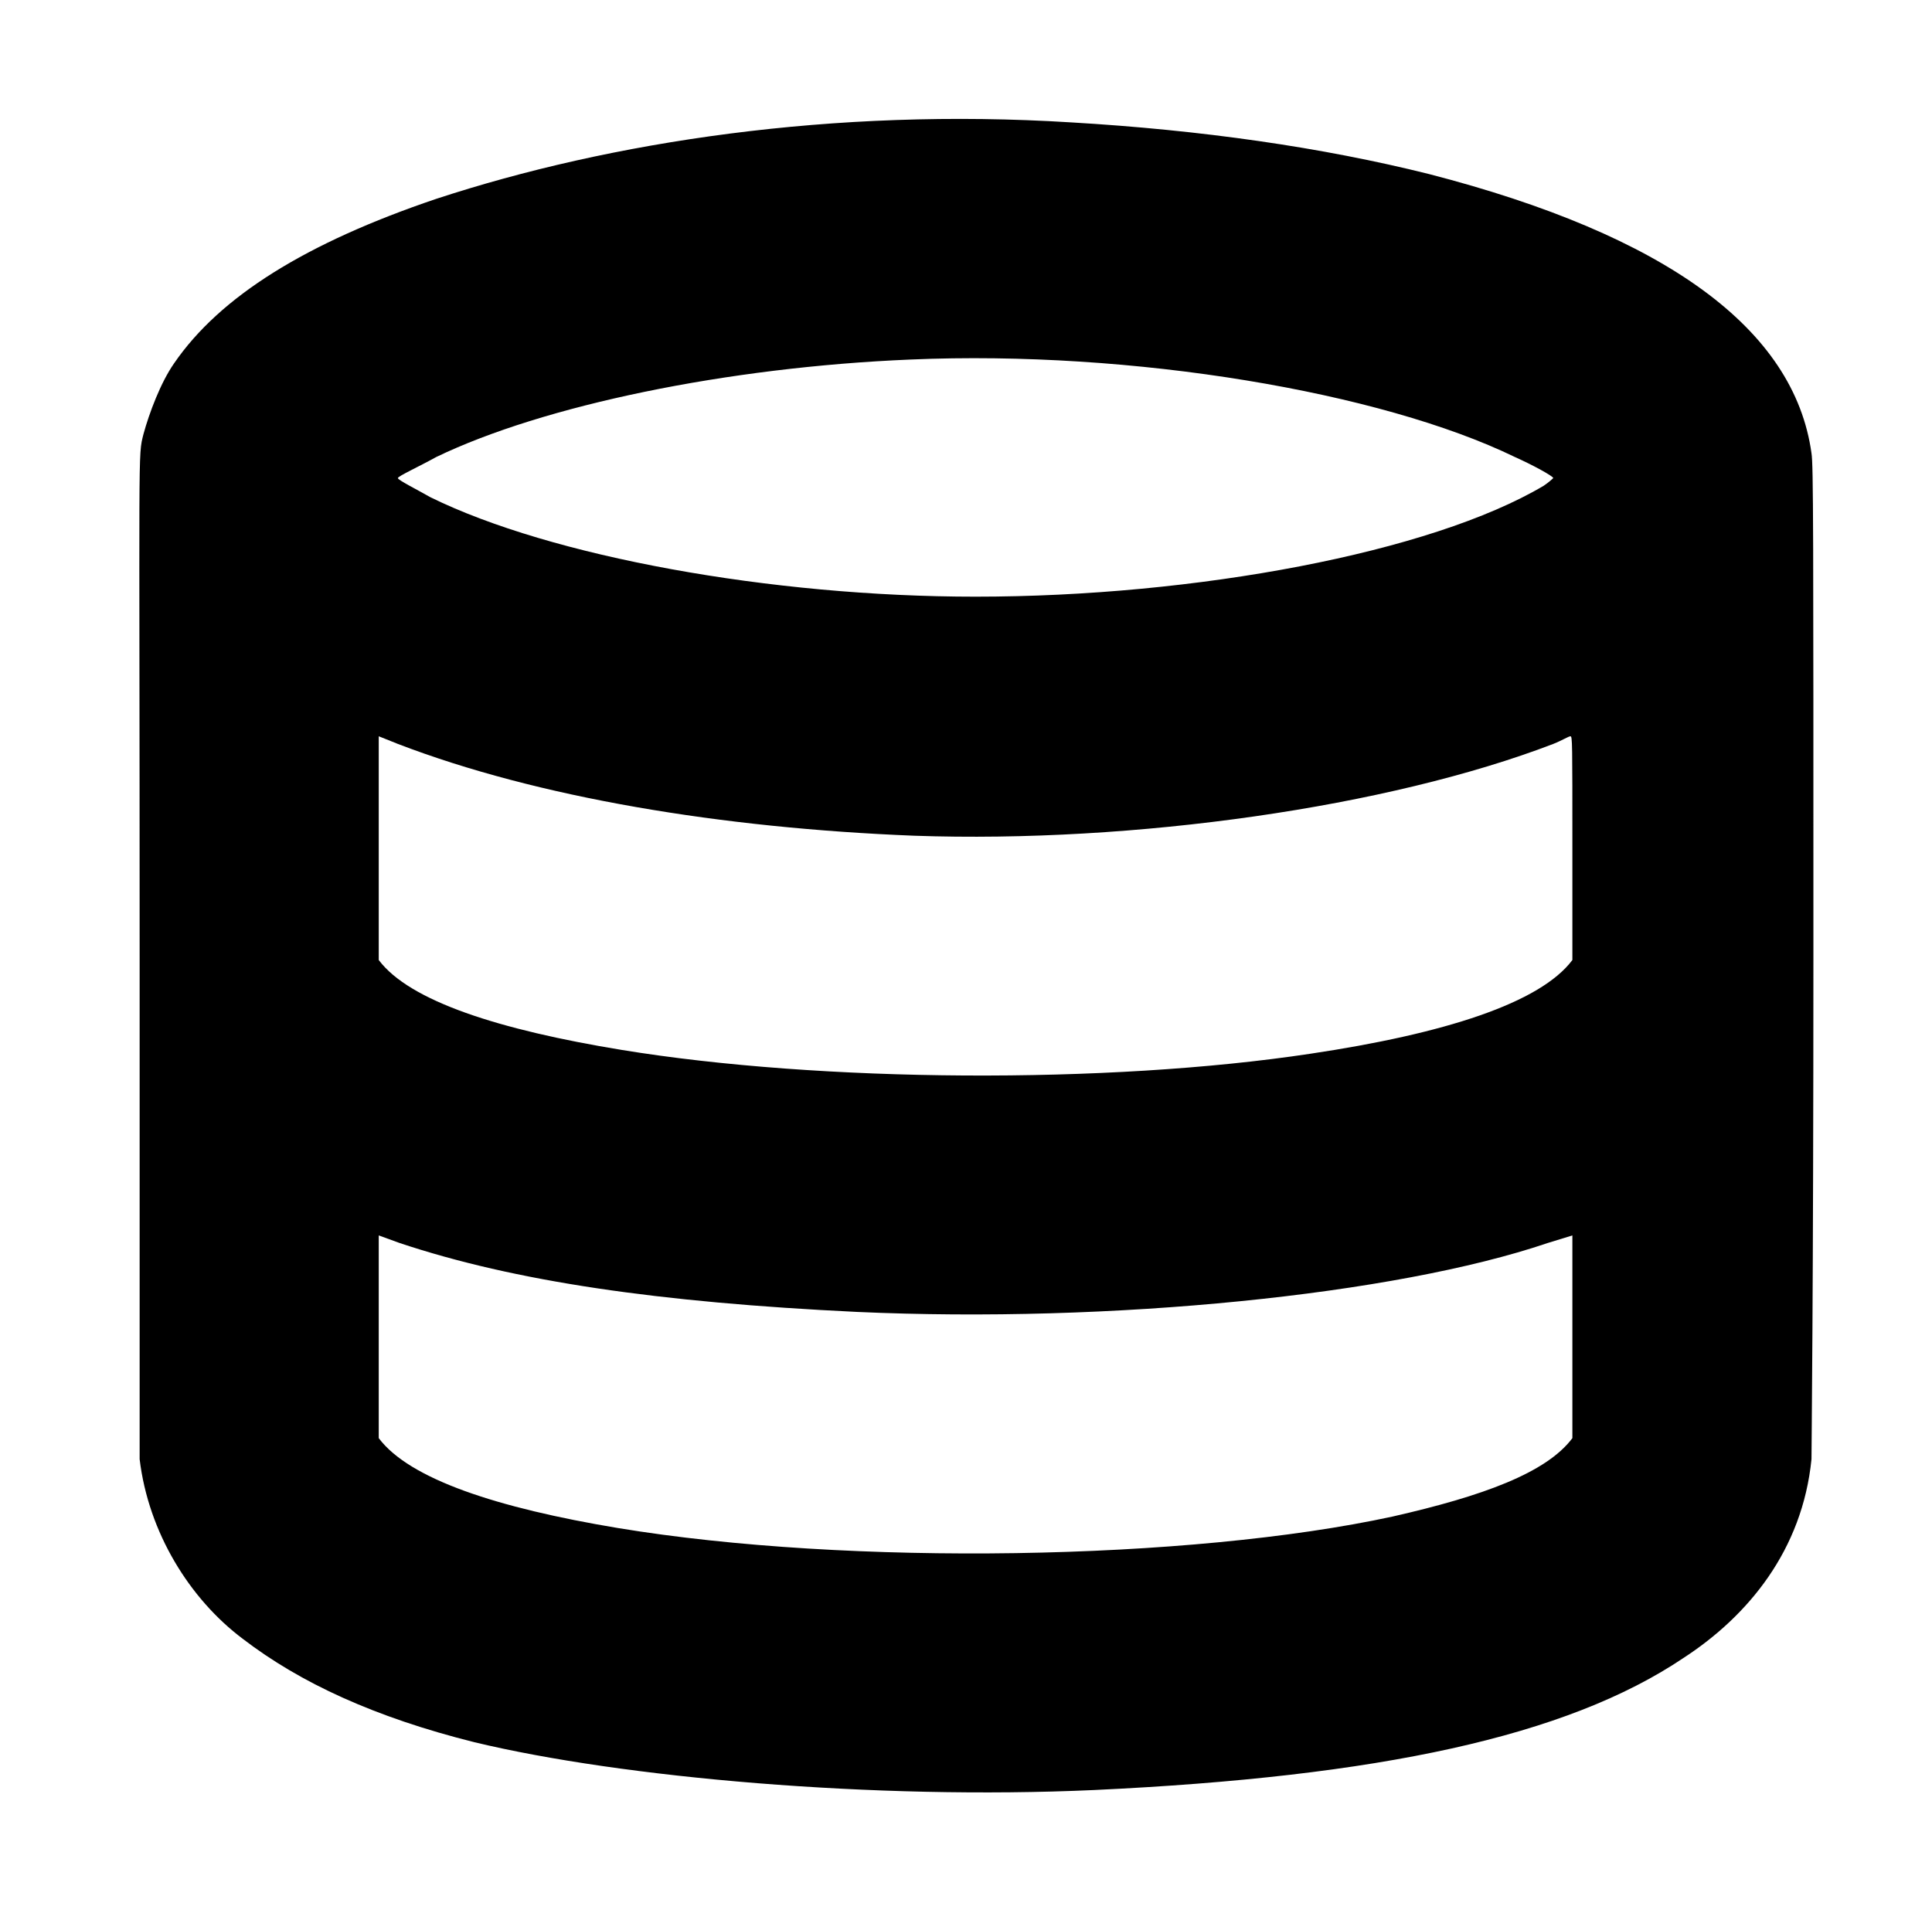
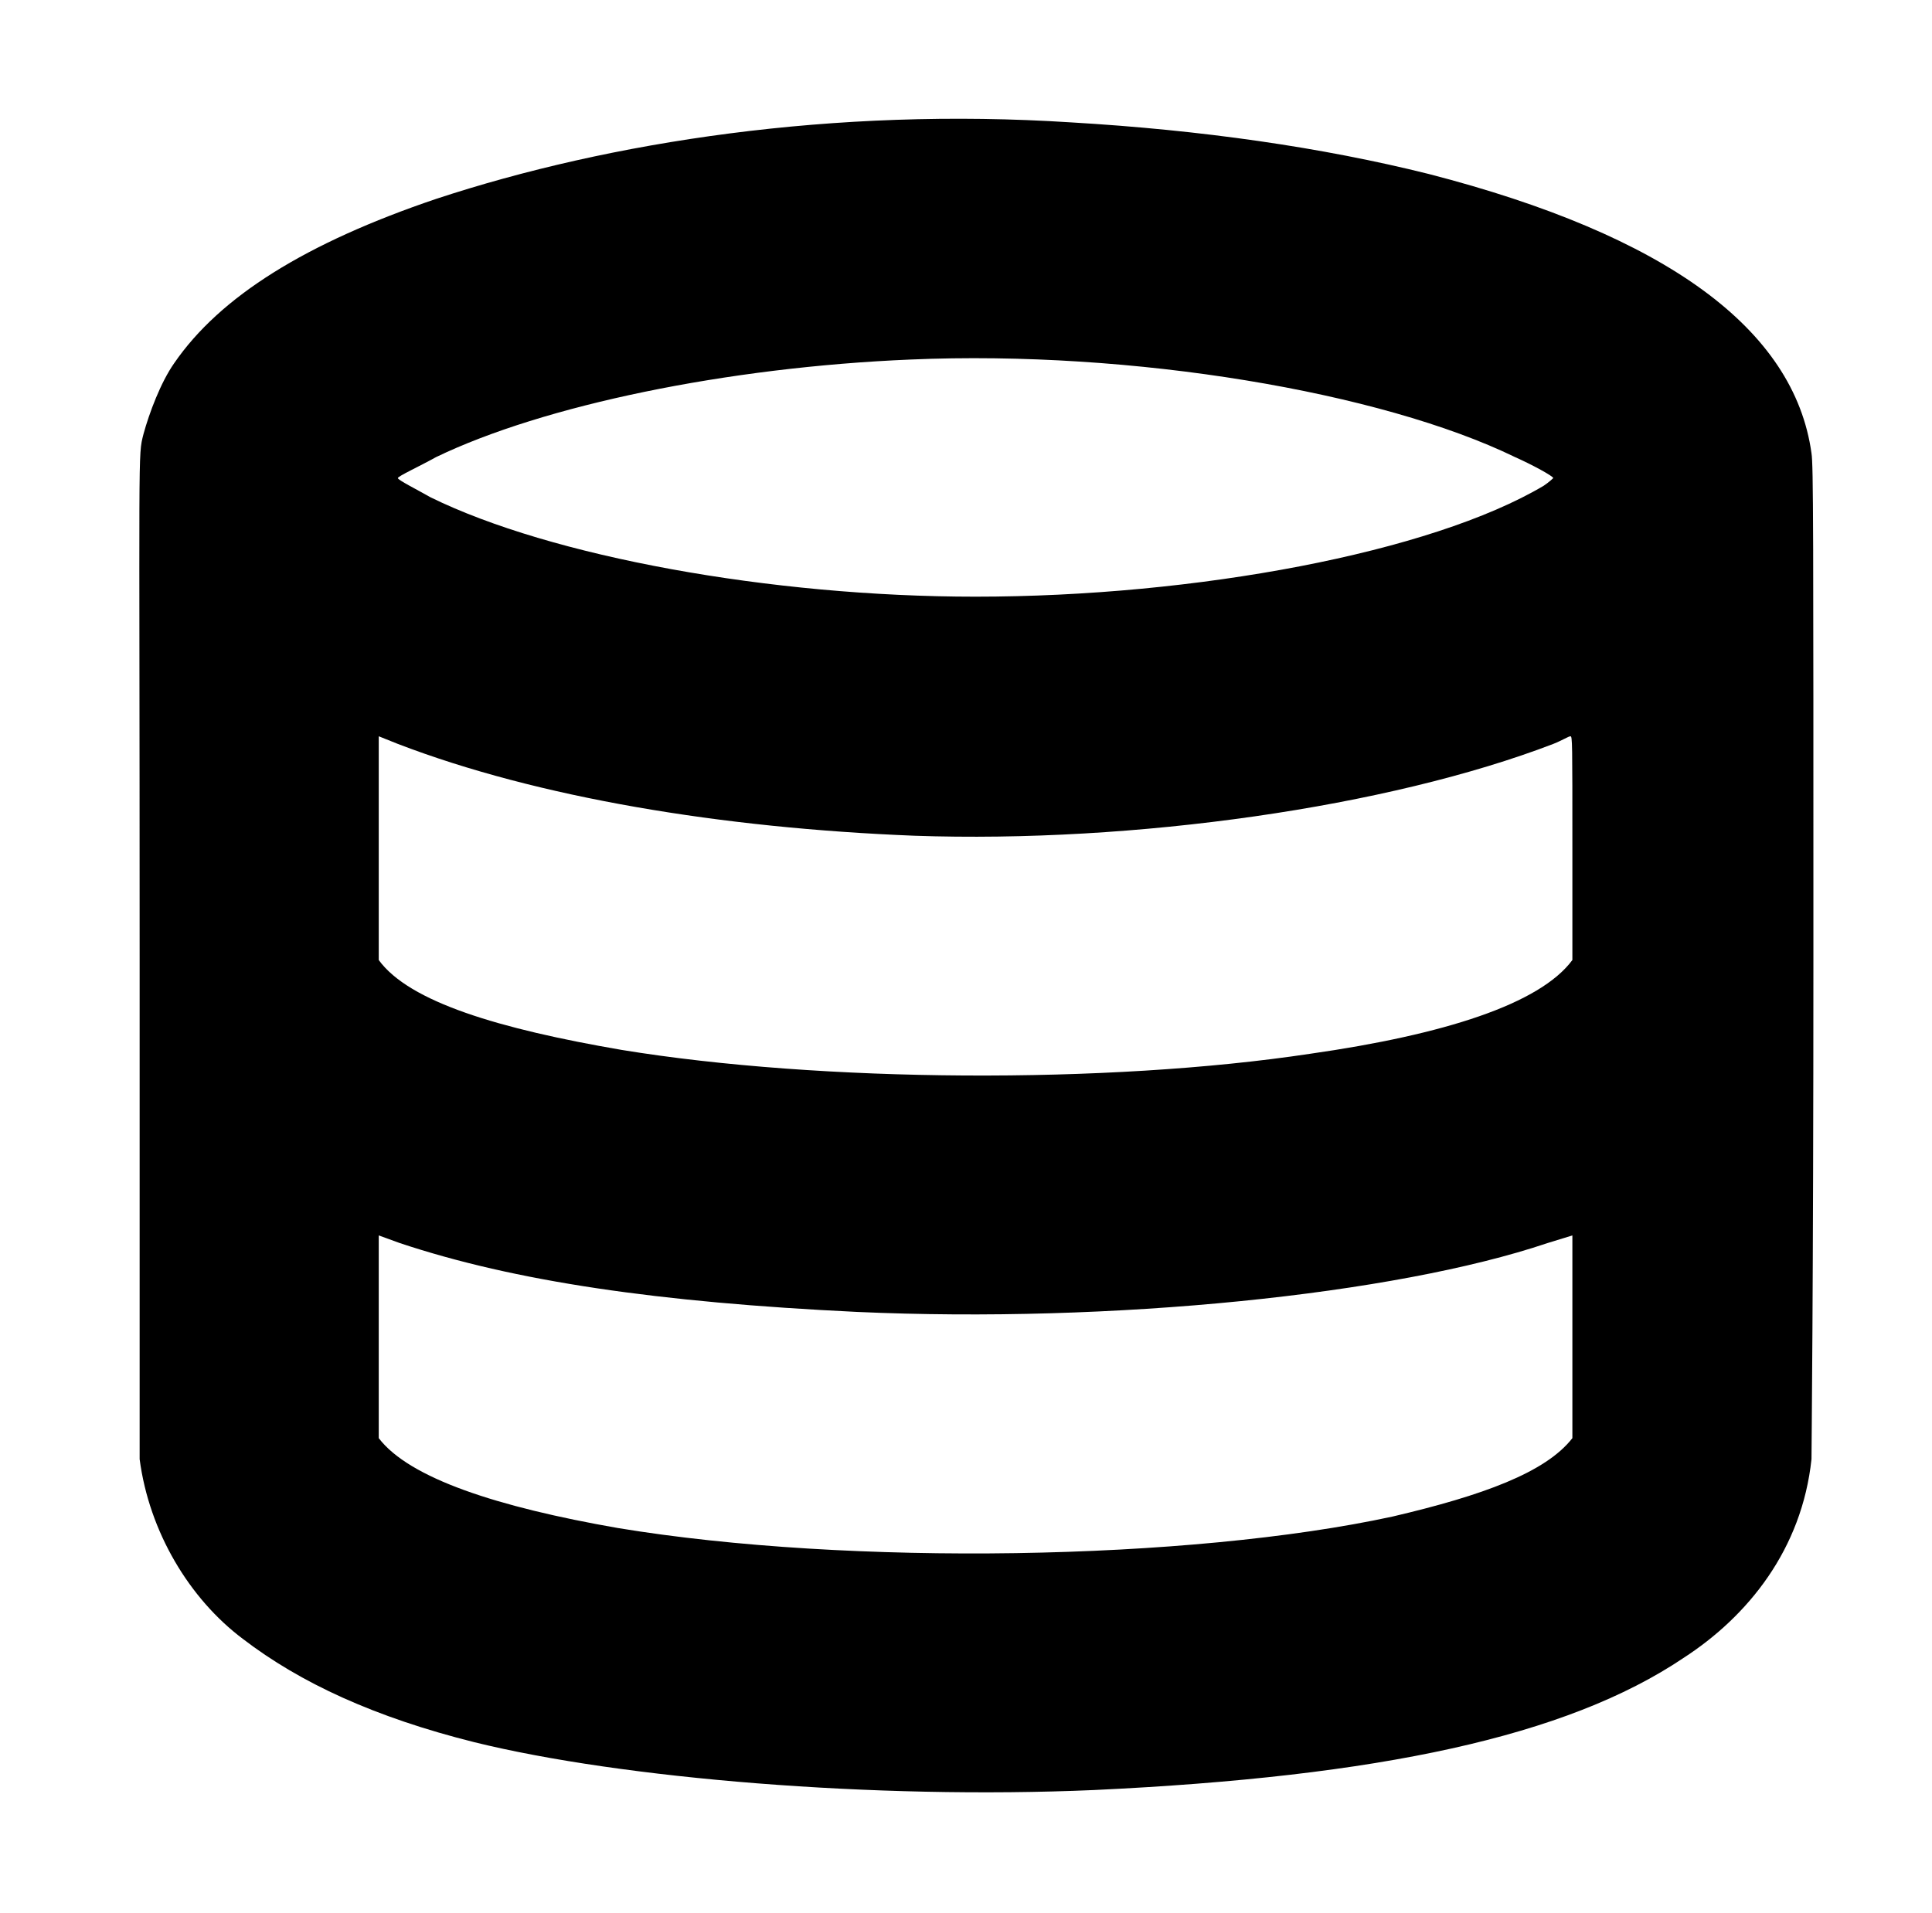
<svg xmlns="http://www.w3.org/2000/svg" version="1.1" viewBox="-10 0 1010 1000">
  <g transform="matrix(1 0 0 -1 0 800)">
-     <path fill="currentColor" d="M218 696c91.161 29.953 207.63 47.773 332 40c68 -4 131 -13 187 -27c124 -32 191 -81 200 -146c1 -6 1 -40 1 -263c0 -173 -1 -259 -1 -263c-4.747 -47.468 -32.953 -81.869 -67 -104c-61 -41 -159 -62 -308 -69c-114.867 -5.221 -246.793 6.413 -324 25 c-52 13 -91 31 -121 54c-27.833 20.875 -49.393 55.61 -54 94v263c0 271 -1 261 2 273c3 11 9 27 16 37c24 35 69 63 137 86zM466 612c-96 -4 -192 -24 -248 -51c-9 -5 -20 -10 -20 -11s10 -6 17 -10c63 -31 178 -52 285 -52c115 0 238 23 297 58c3 2 5 4 5 4 c0 1 -11 7 -20 11c-70 34 -200 56 -316 51zM188 415v-117c16.14 -21.52 62.916 -36.495 127 -47c104 -17 254 -18 360 -2c69.957 10.441 120.071 26.428 137 49v59c0 55 0 58 -1 58s-4 -2 -9 -4c-86 -33 -219 -52 -334 -48c-101 4 -197 20 -270 48zM188 101v-53 c16.116 -21.488 61.964 -36.494 125 -47c121 -20 299 -17 405 6c47.151 10.716 80.368 22.824 94 41v106l-13 -4c-79.846 -27.067 -228.434 -42.026 -361 -36c-104 5 -179 16 -239 36l-11 4v-53z" />
+     <path fill="currentColor" d="M218 696c91 30 208 48 332 40c68 -4 131 -13 187 -27c124 -32 191 -81 200 -146c1 -6 1 -40 1 -263c0 -173 -1 -259 -1 -263c-5 -47 -33 -82 -67 -104c-61 -41 -159 -62 -308 -69c-115 -5 -247 6 -324 25c-52 13 -91 31 -121 54c-28 21 -49 56 -54 94v263 c0 271 -1 261 2 273c3 11 9 27 16 37c24 35 69 63 137 86zM466 612c-96 -4 -192 -24 -248 -51c-9 -5 -20 -10 -20 -11s10 -6 17 -10c63 -31 178 -52 285 -52c115 0 238 23 297 58c3 2 5 4 5 4c0 1 -11 7 -20 11c-70 34 -200 56 -316 51zM188 415v-117c16 -22 63 -36 127 -47 c104 -17 254 -18 360 -2c70 10 120 26 137 49v59c0 55 0 58 -1 58s-4 -2 -9 -4c-86 -33 -219 -52 -334 -48c-101 4 -197 20 -270 48zM188 154v-106c16 -21 62 -36 125 -47c121 -20 299 -17 405 6c47 11 80 23 94 41v106l-13 -4c-80 -27 -228 -42 -361 -36 c-104 5 -179 16 -239 36z" />
  </g>
</svg>
